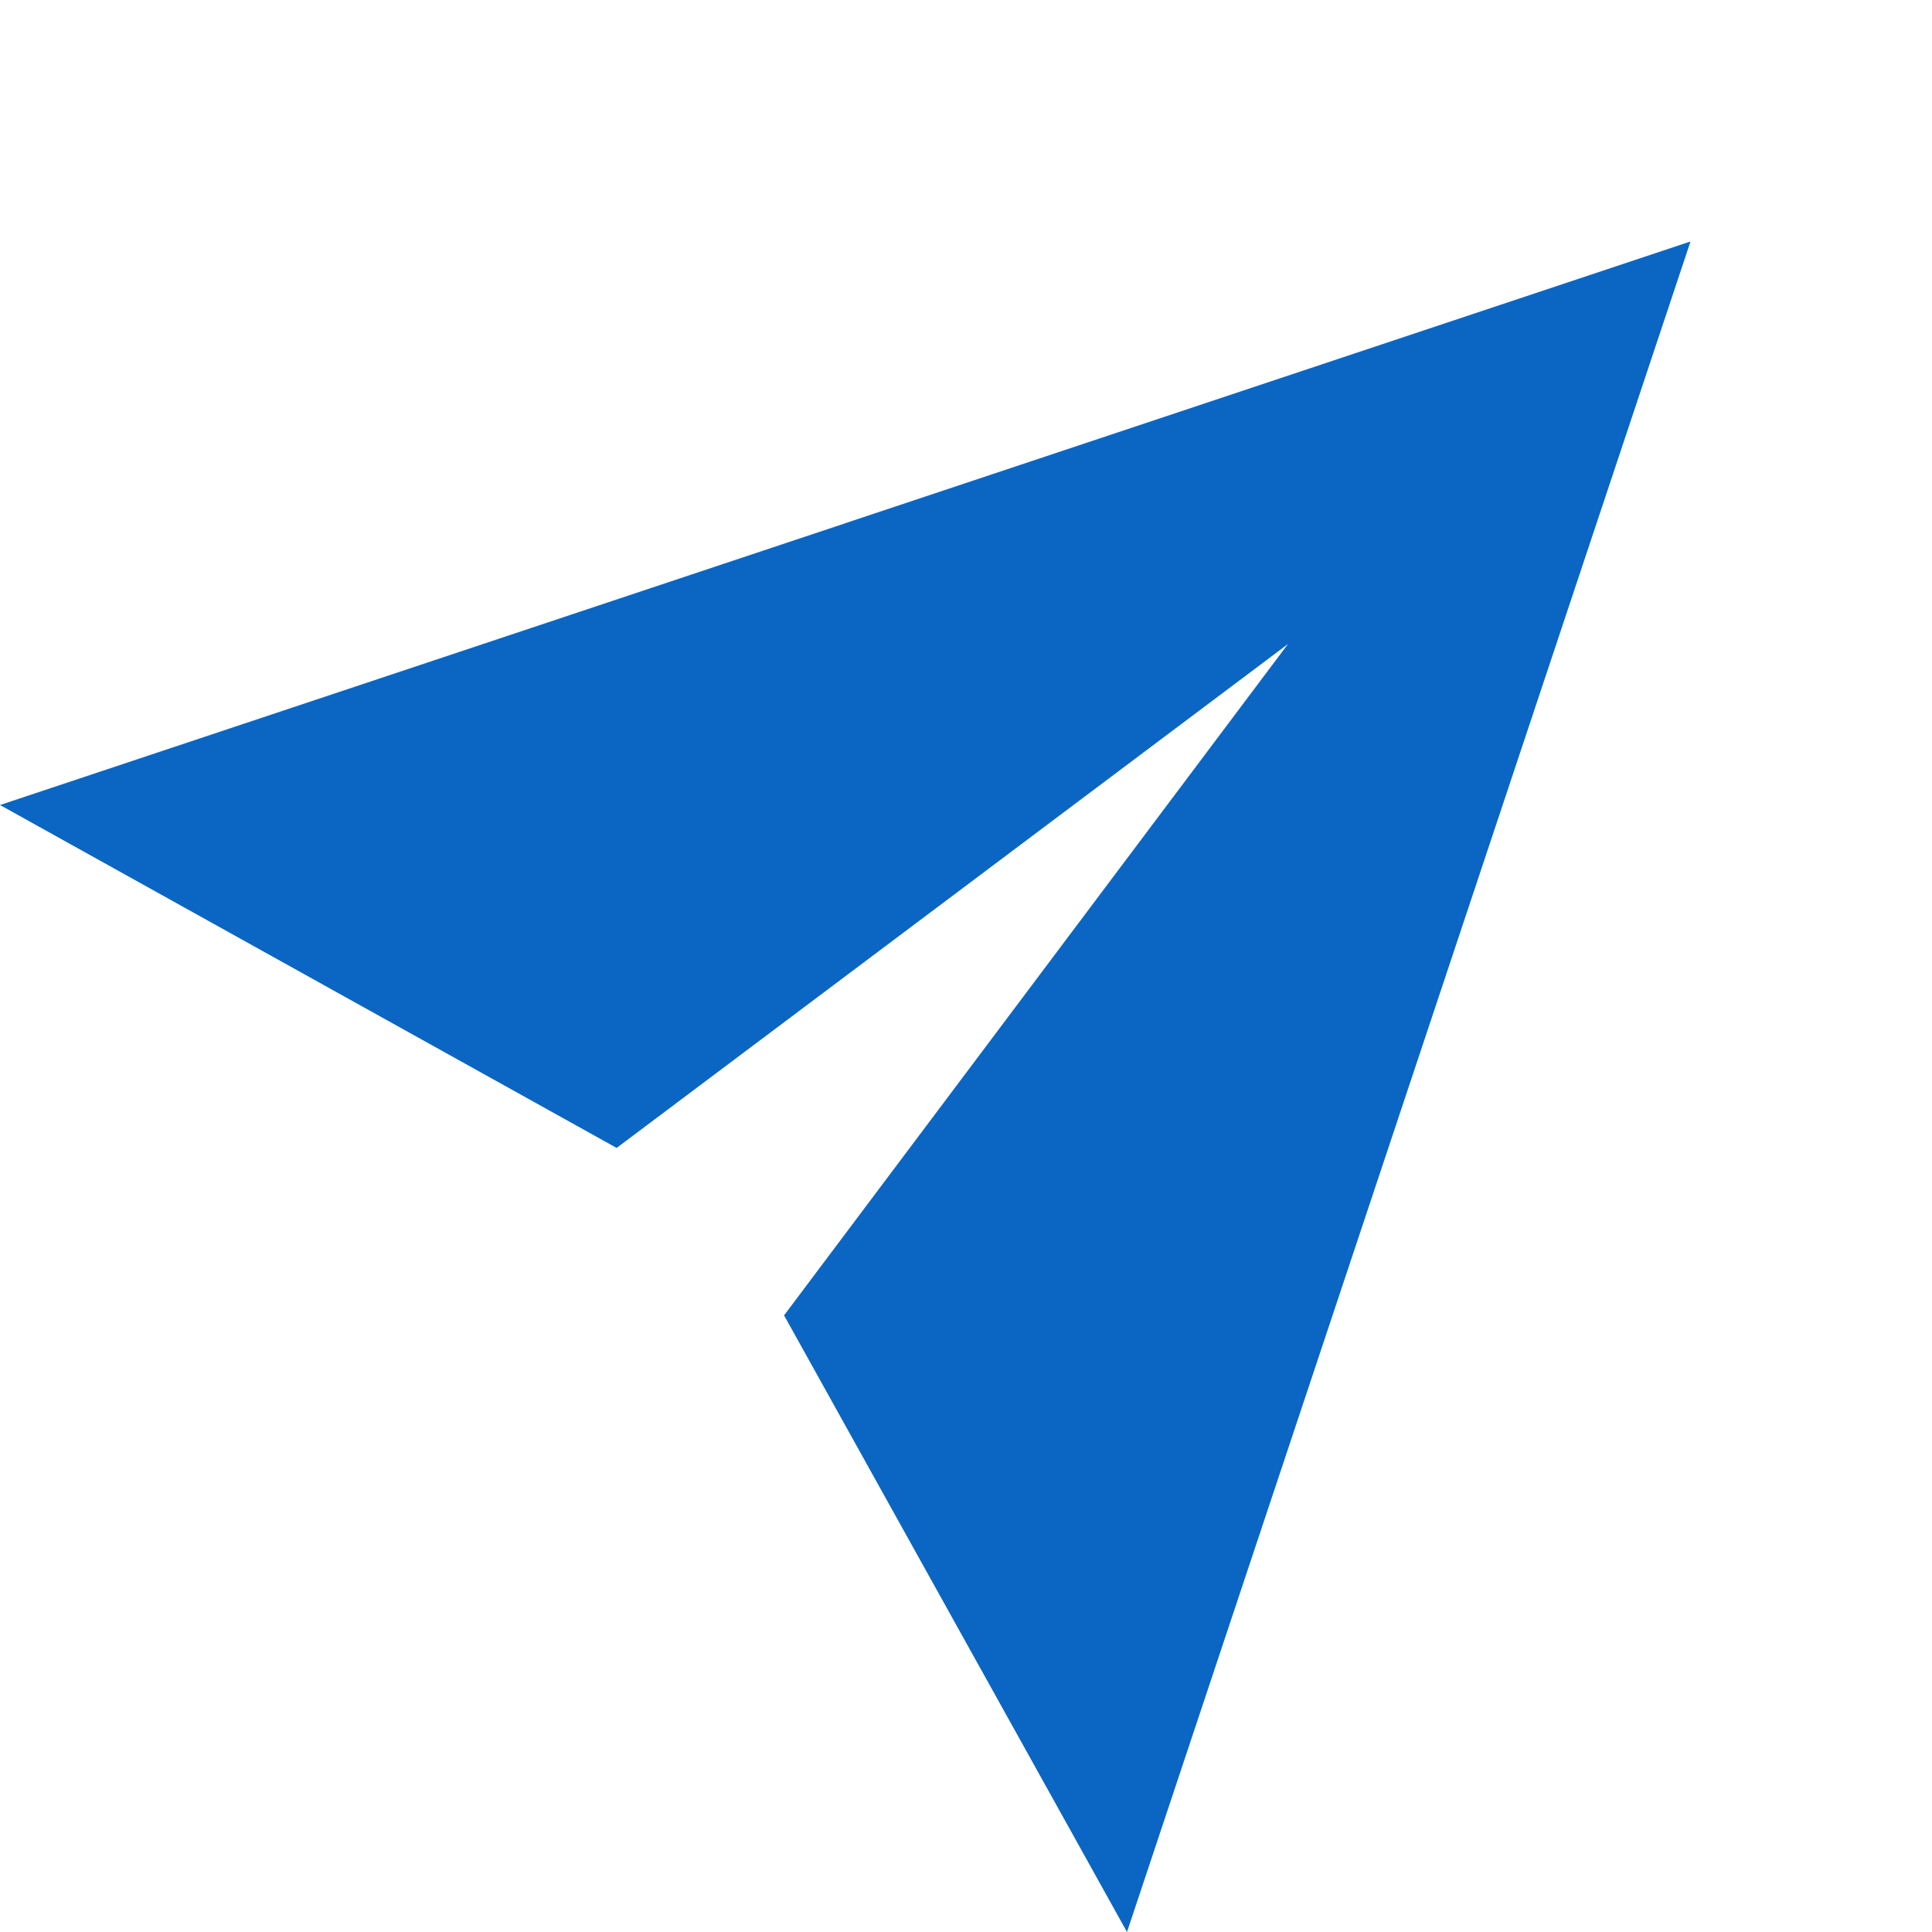
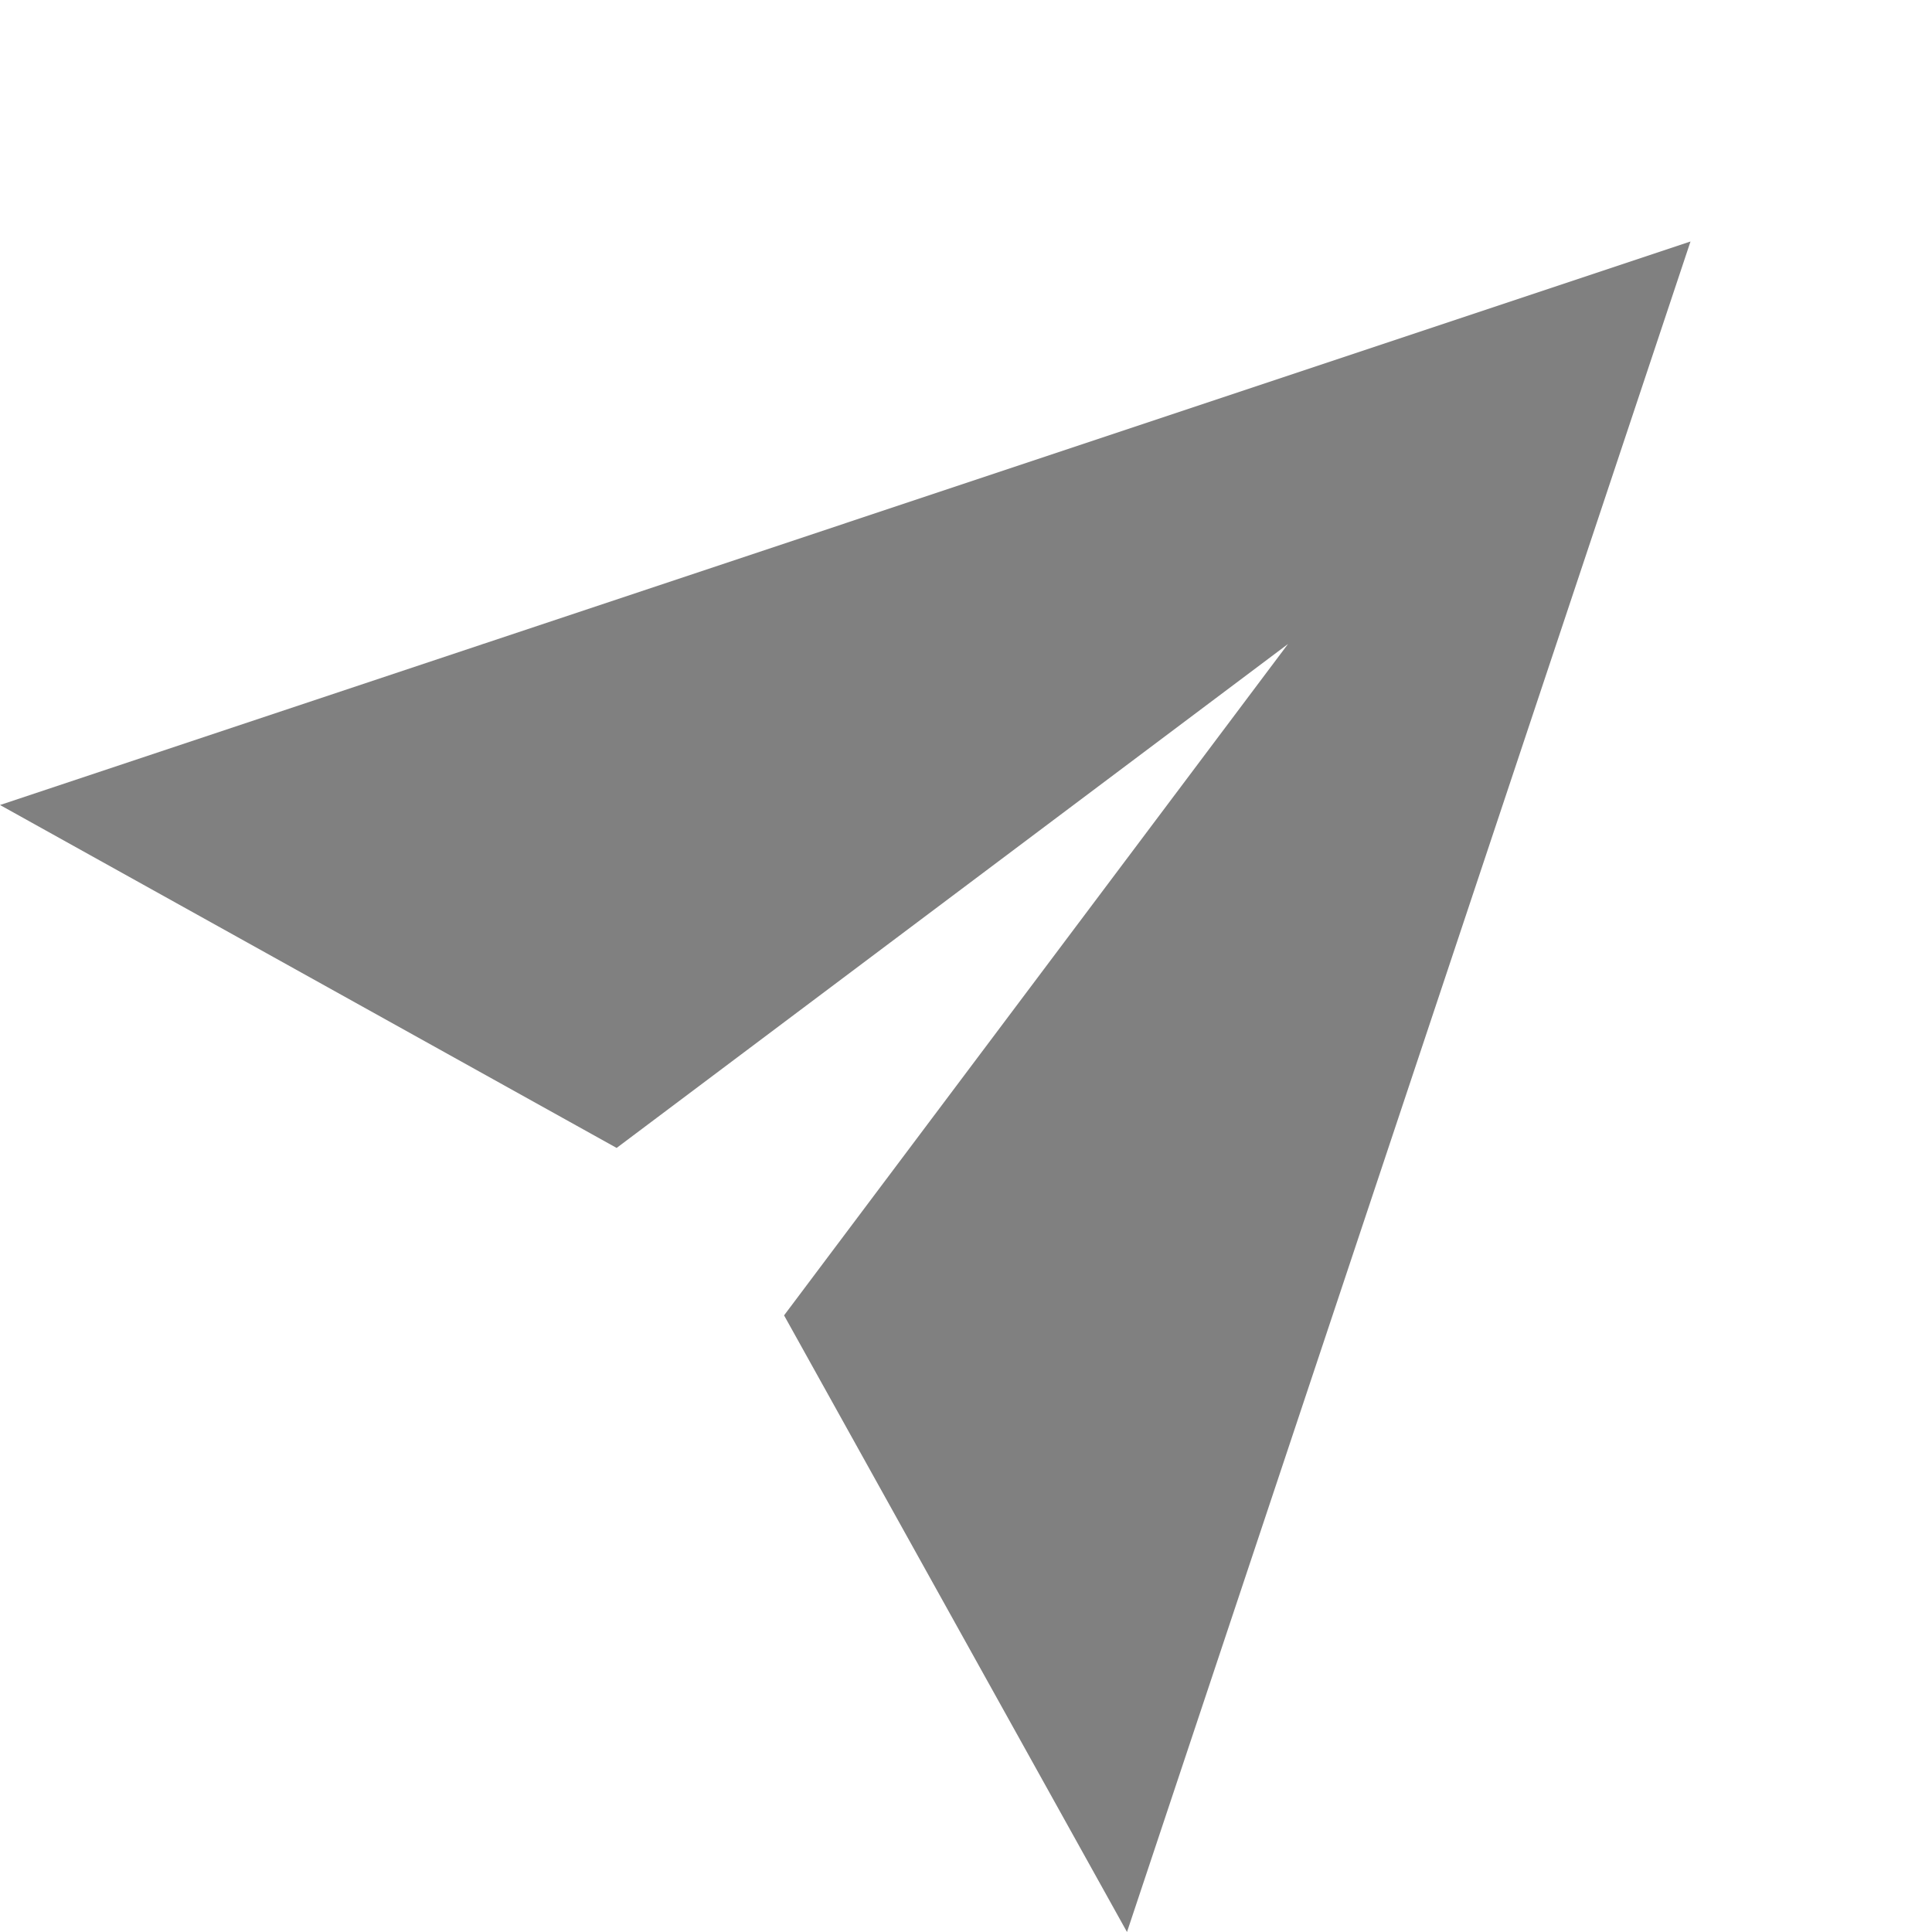
- <svg xmlns="http://www.w3.org/2000/svg" viewBox="0 0 24 24" data-supported-dps="24x24" fill="#0a66c2" class="mercado-match" width="24" height="24" focusable="false">
+ <svg xmlns="http://www.w3.org/2000/svg" viewBox="0 0 24 24" data-supported-dps="24x24" fill="grey" class="mercado-match" width="24" height="24" focusable="false">
  <path d="M21 3L0 10l7.66 4.26L16 8l-6.26 8.34L14 24l7-21z" />
</svg>
